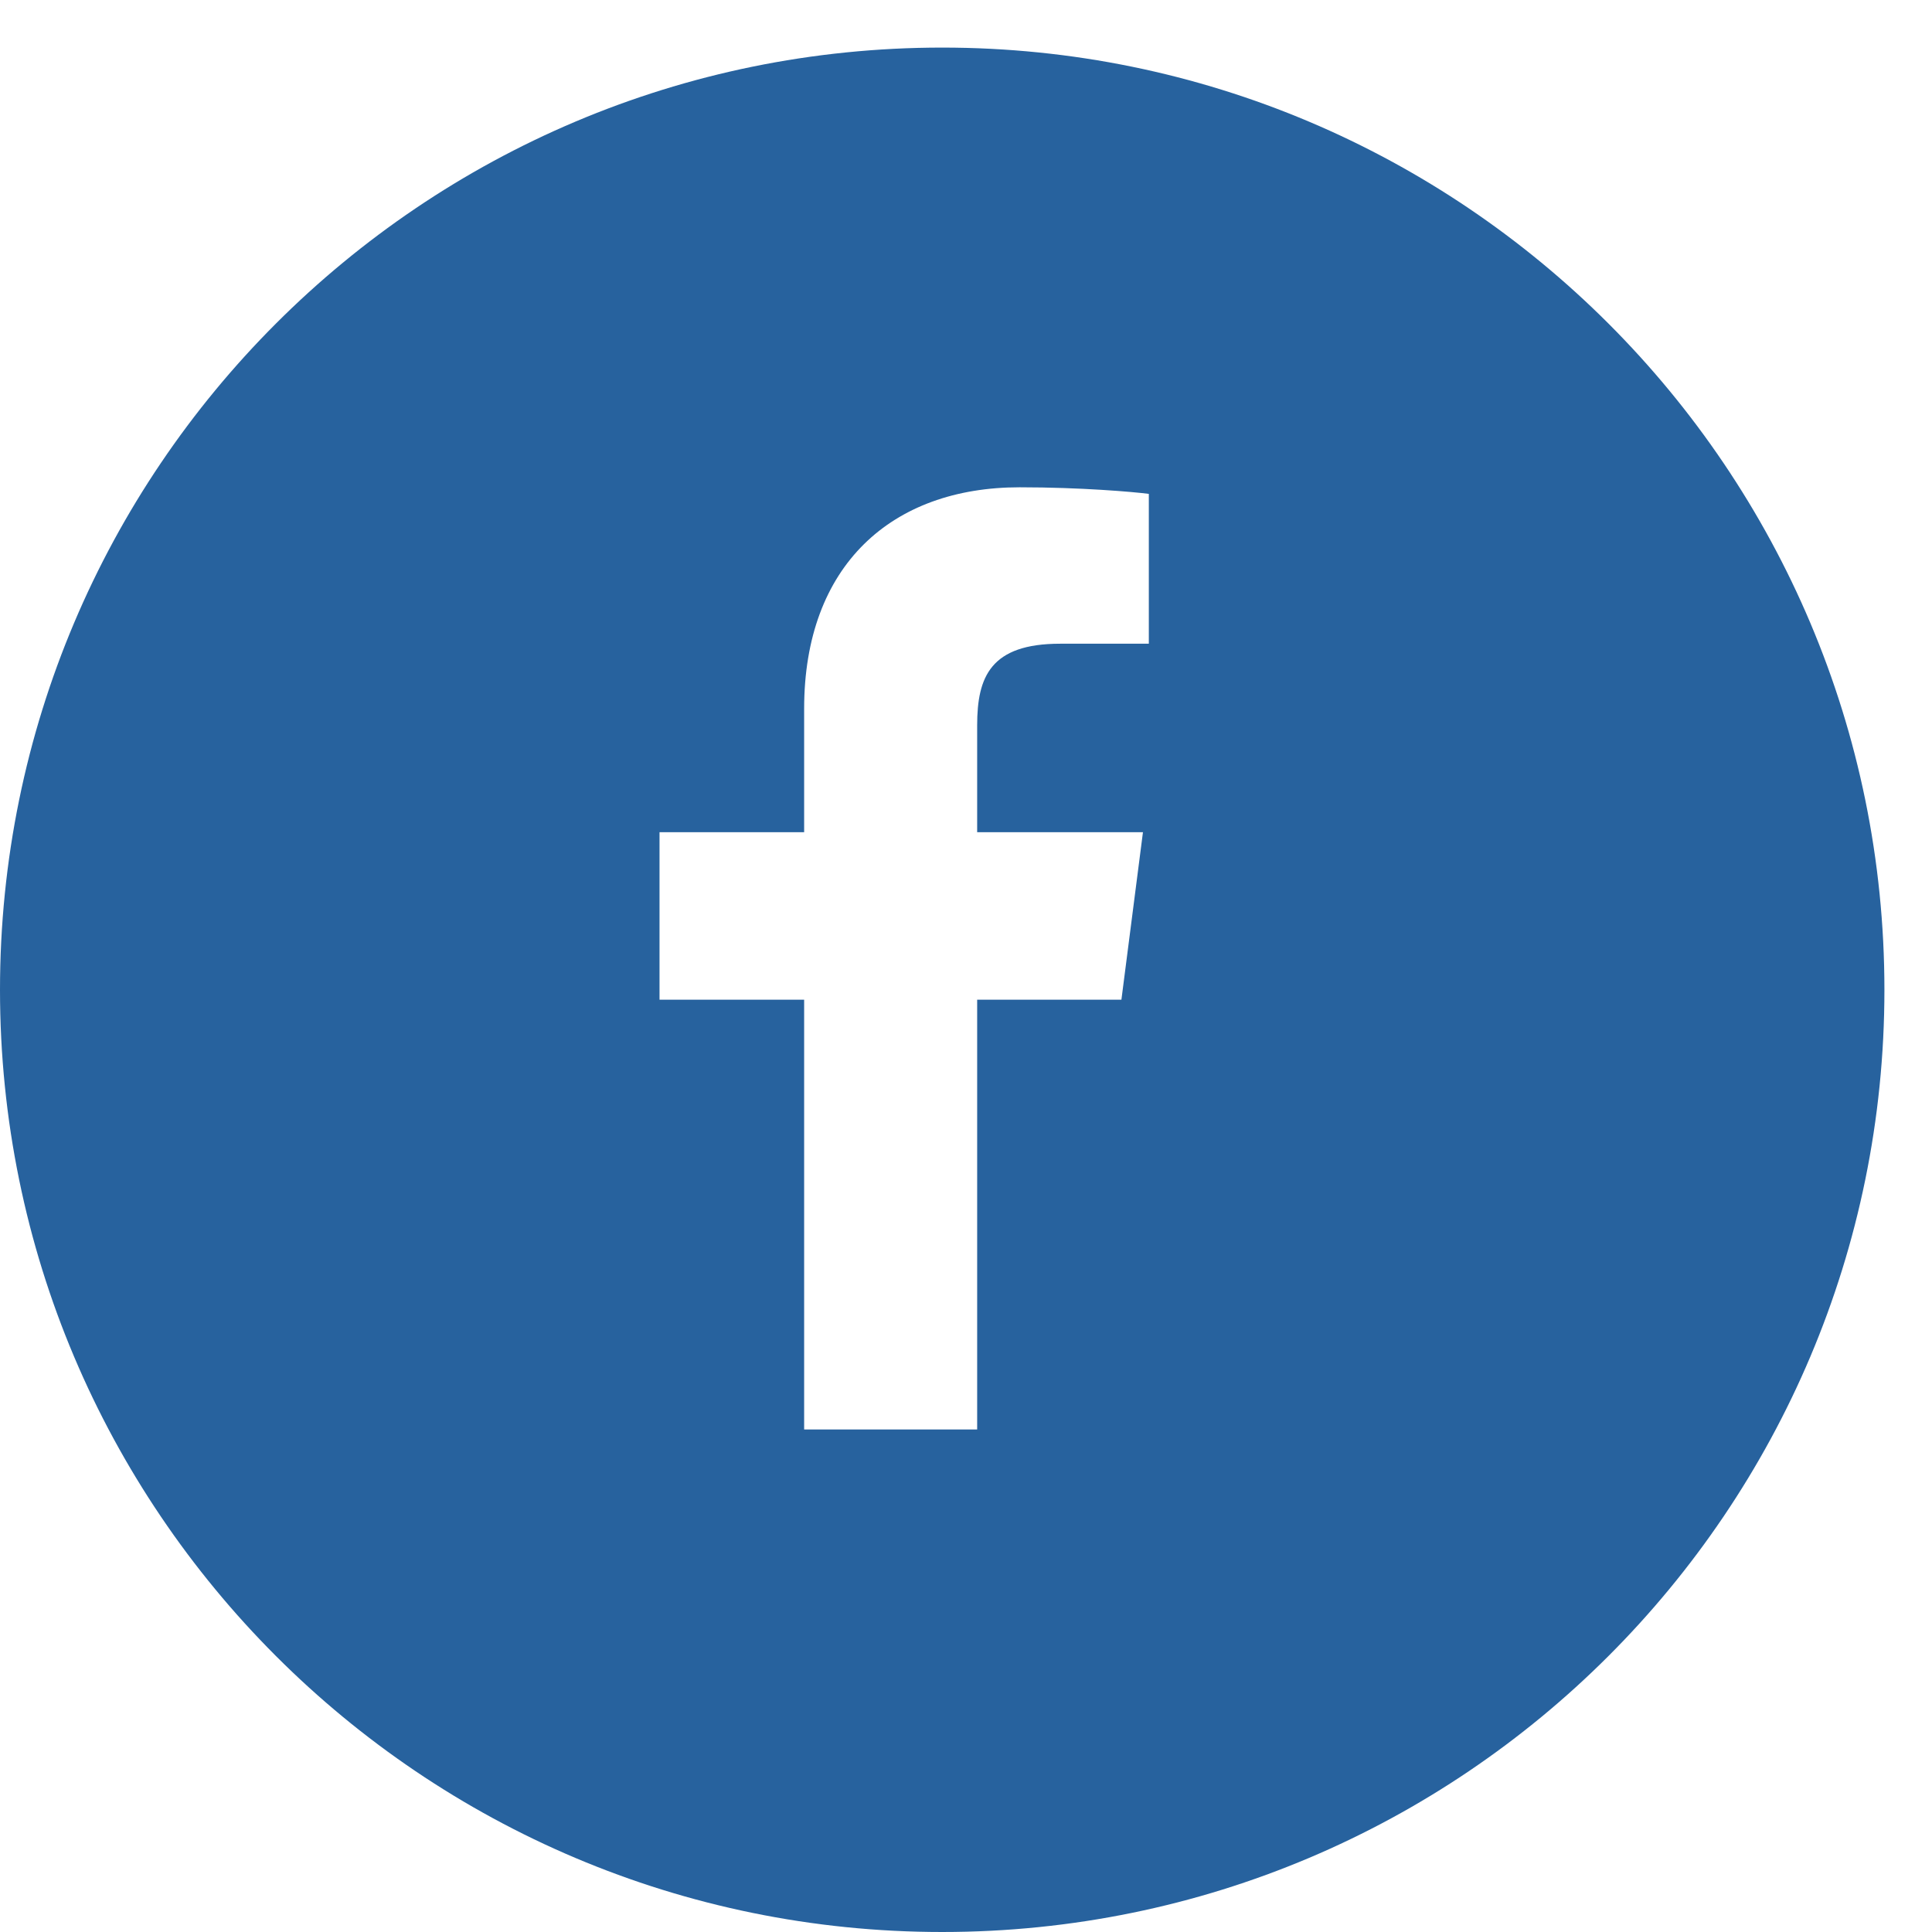
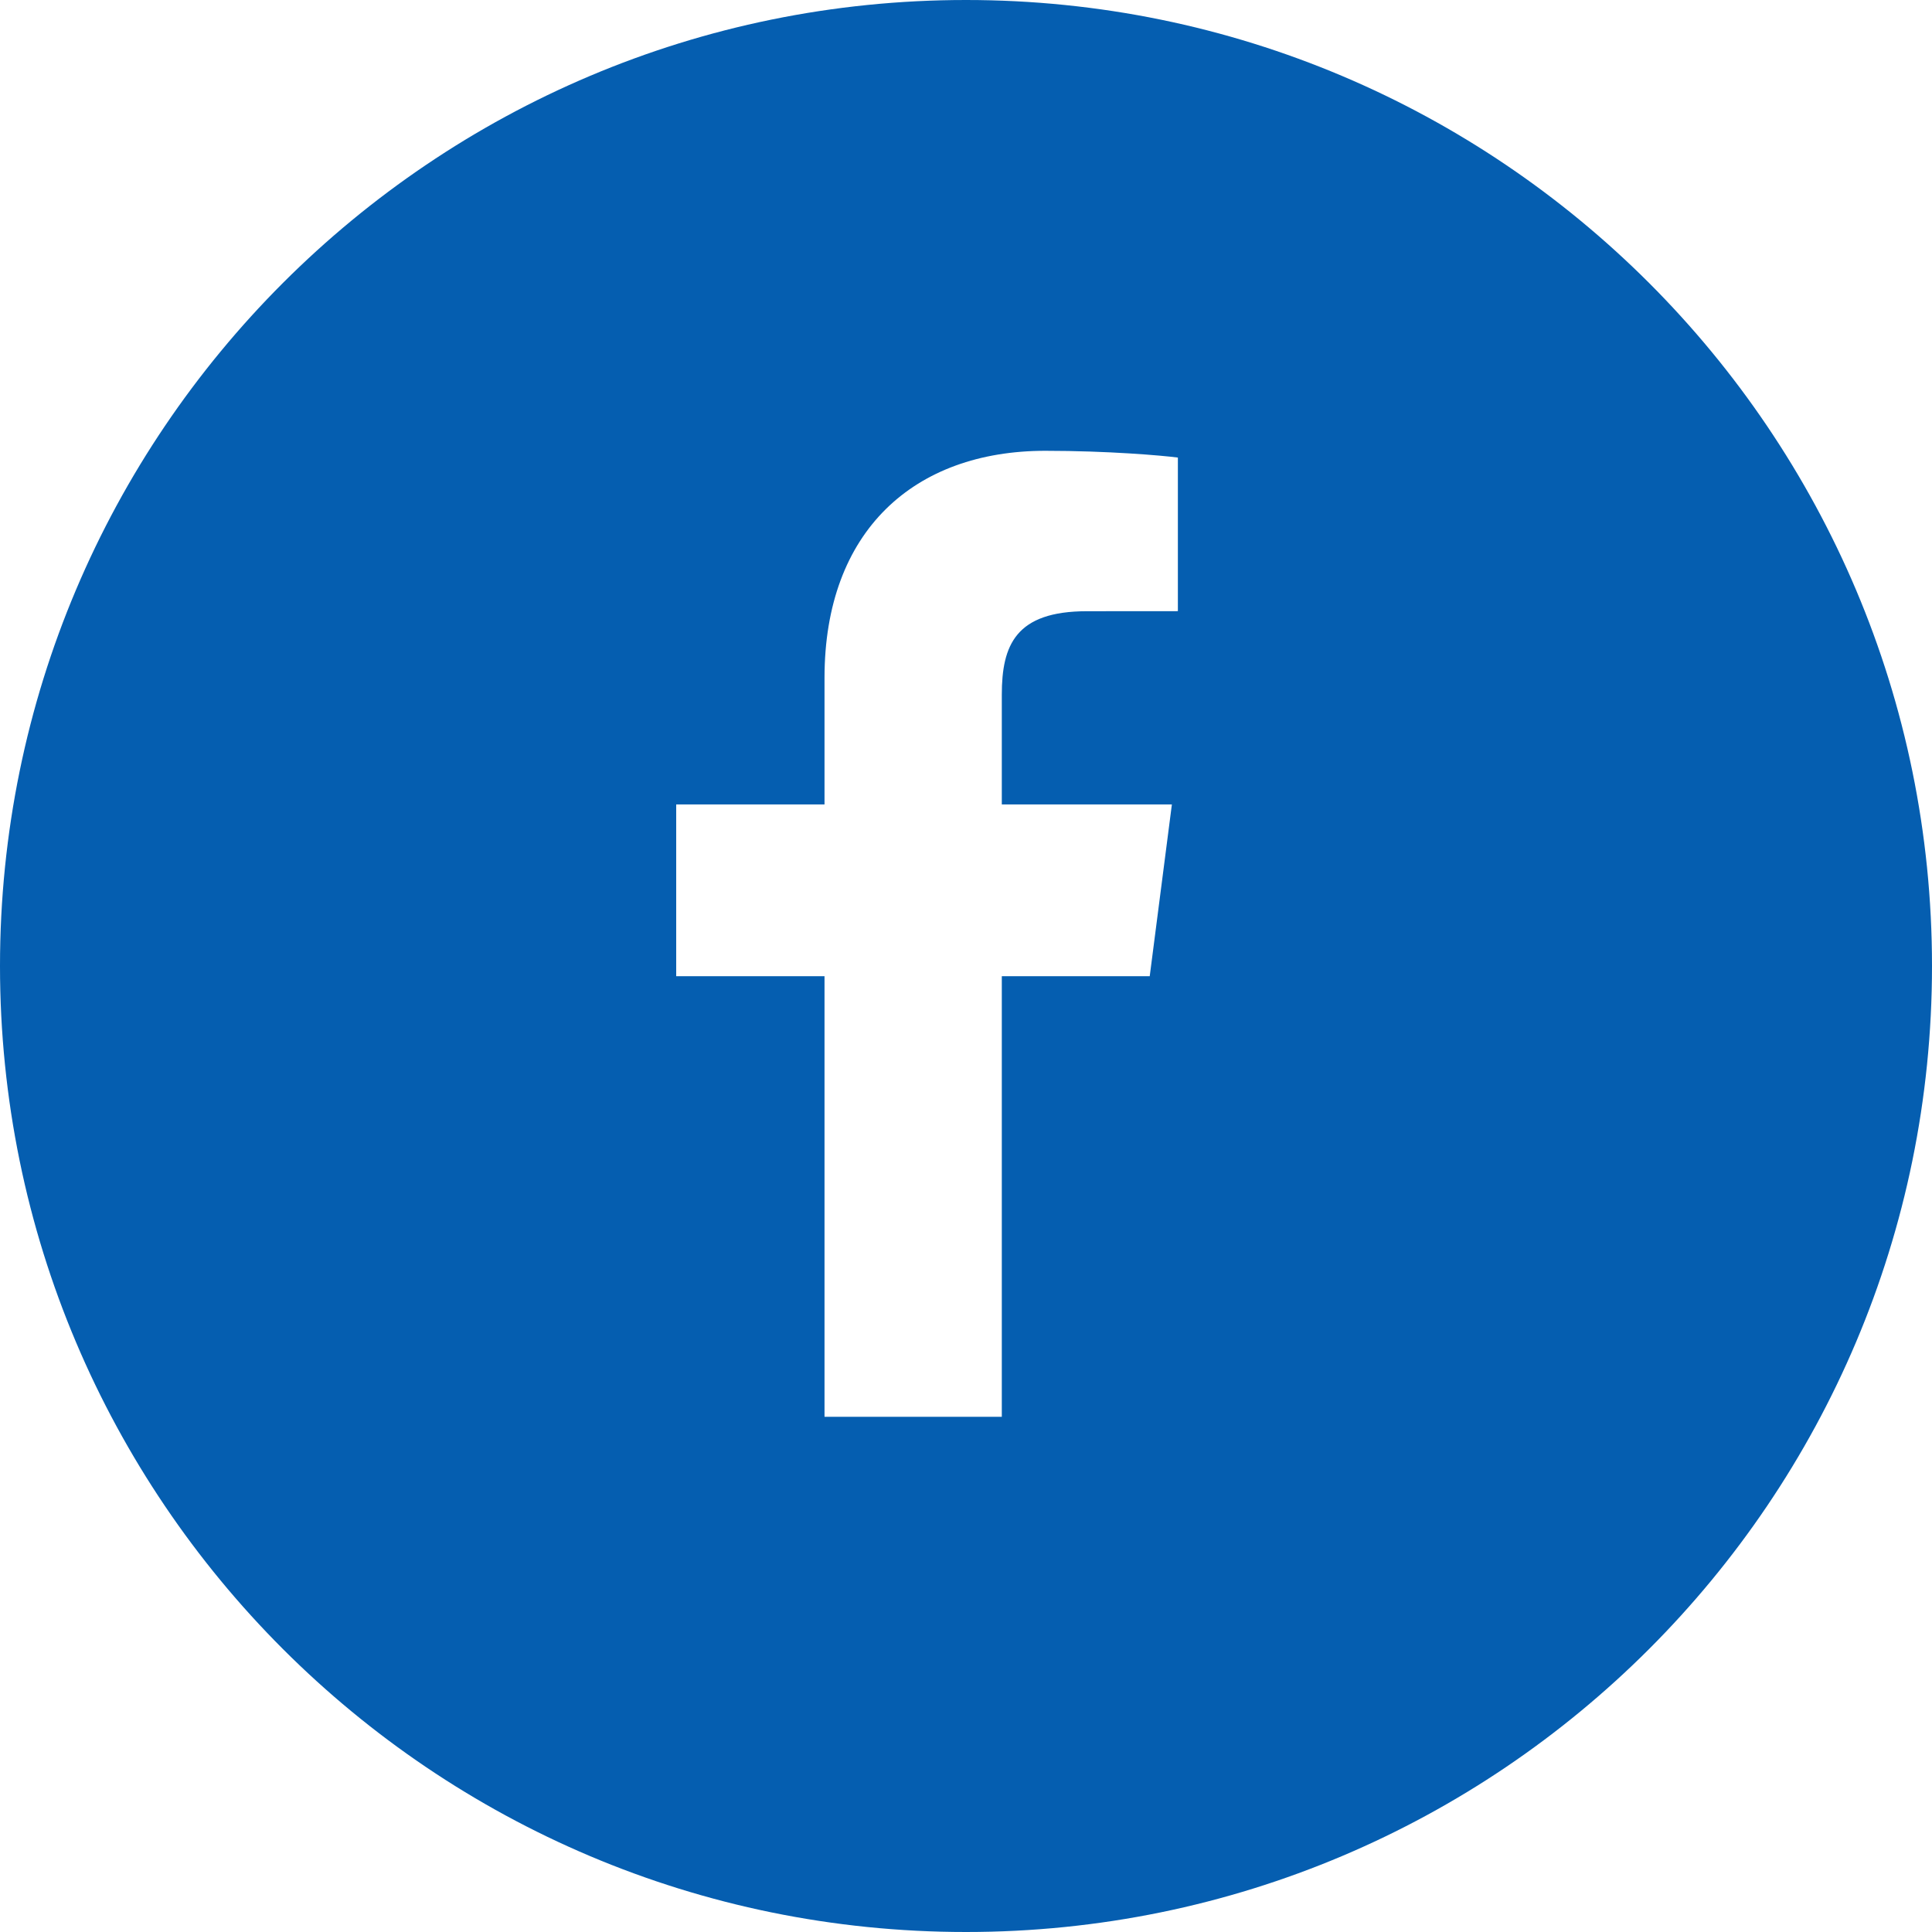
- <svg xmlns="http://www.w3.org/2000/svg" width="27" height="27" viewBox="0 0 27 27" fill="none">
-   <path fill-rule="evenodd" clip-rule="evenodd" d="M13.167 27C20.44 27 26.335 21.105 26.335 13.833C26.335 6.56 20.44 0.665 13.167 0.665C5.895 0.665 0 6.56 0 13.833C0 21.105 5.895 27 13.167 27ZM13.656 19.977V13.971H15.672L15.973 11.63H13.656V10.136C13.656 9.458 13.844 8.996 14.816 8.996L16.055 8.996V6.902C15.841 6.874 15.105 6.81 14.249 6.81C12.462 6.81 11.238 7.901 11.238 9.904V11.63H9.217V13.971H11.238V19.977H13.656Z" fill="#27629E" />
+ <svg xmlns="http://www.w3.org/2000/svg" width="30" height="30" viewBox="0 0 30 30" fill="none">
+   <path fill-rule="evenodd" clip-rule="evenodd" d="M15 30C23.284 30 30 23.284 30 15C30 6.716 23.284 0 15 0C6.716 0 0 6.716 0 15C0 23.284 6.716 30 15 30ZM15.556 22V15.158H17.853L18.197 12.491H15.556V10.789C15.556 10.017 15.771 9.491 16.878 9.491L18.29 9.49V7.105C18.045 7.073 17.207 7 16.232 7C14.196 7 12.803 8.243 12.803 10.525V12.491H10.5V15.158H12.803V22H15.556Z" fill="#055EB0" />
</svg>
